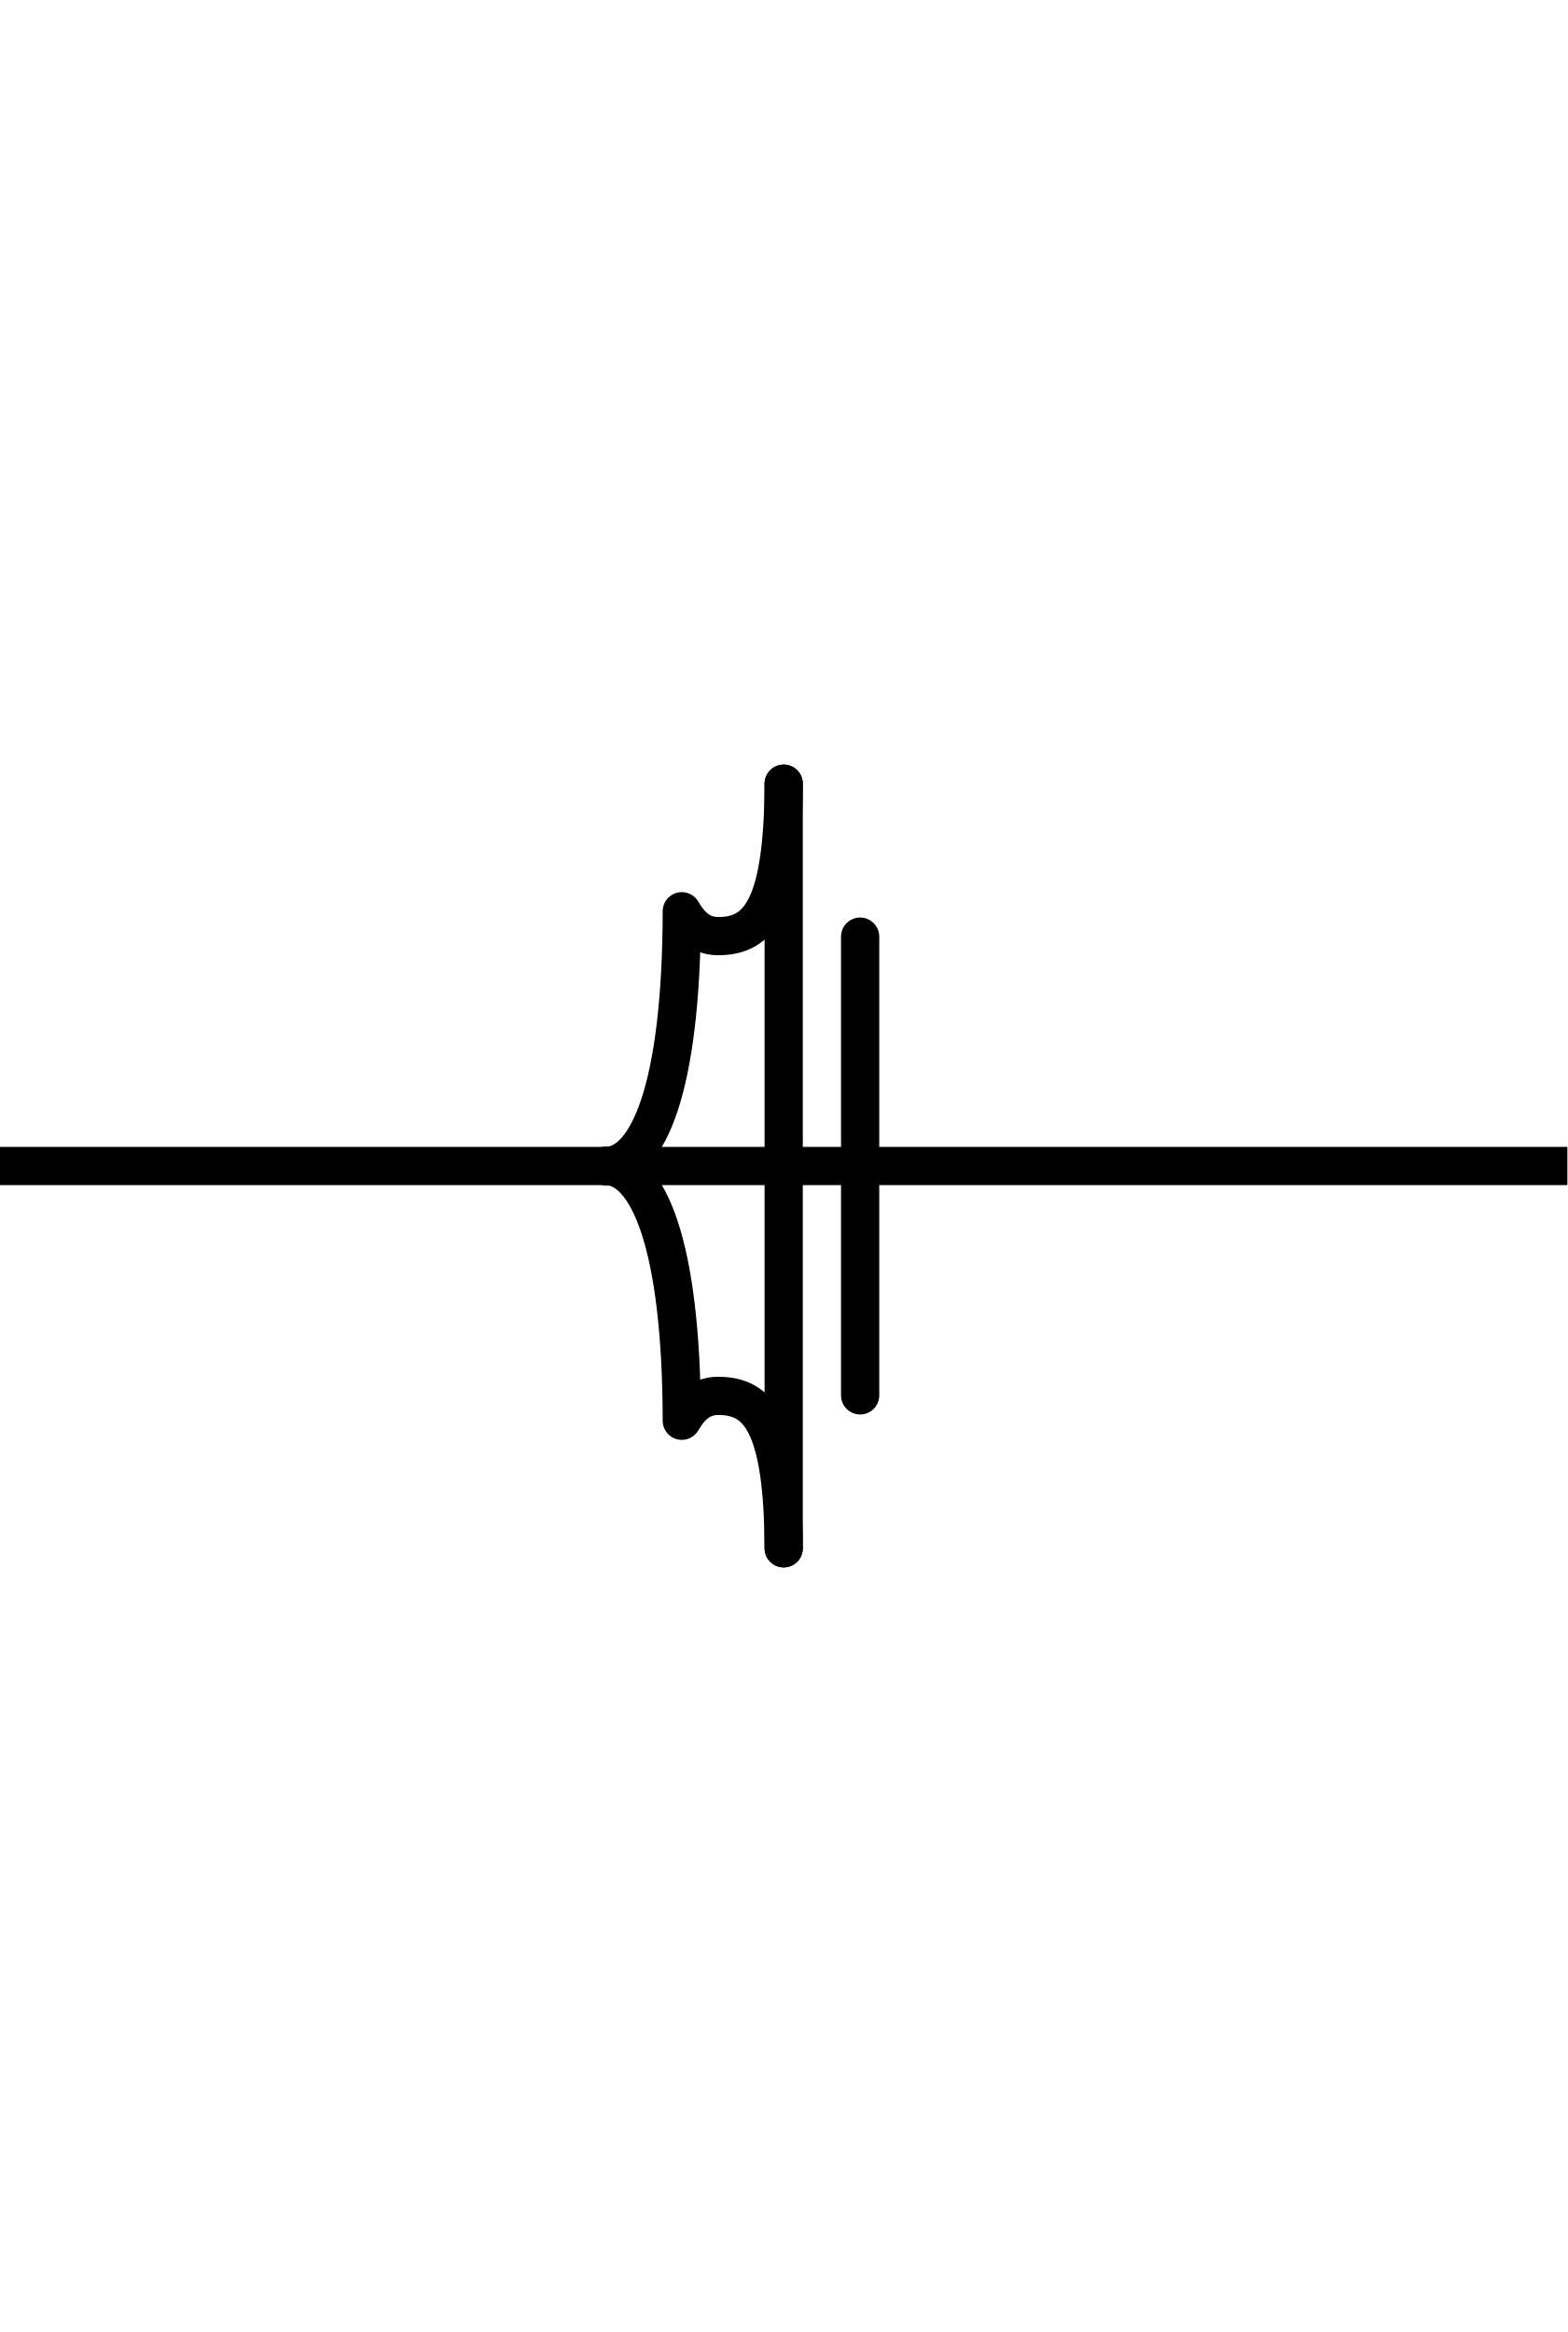
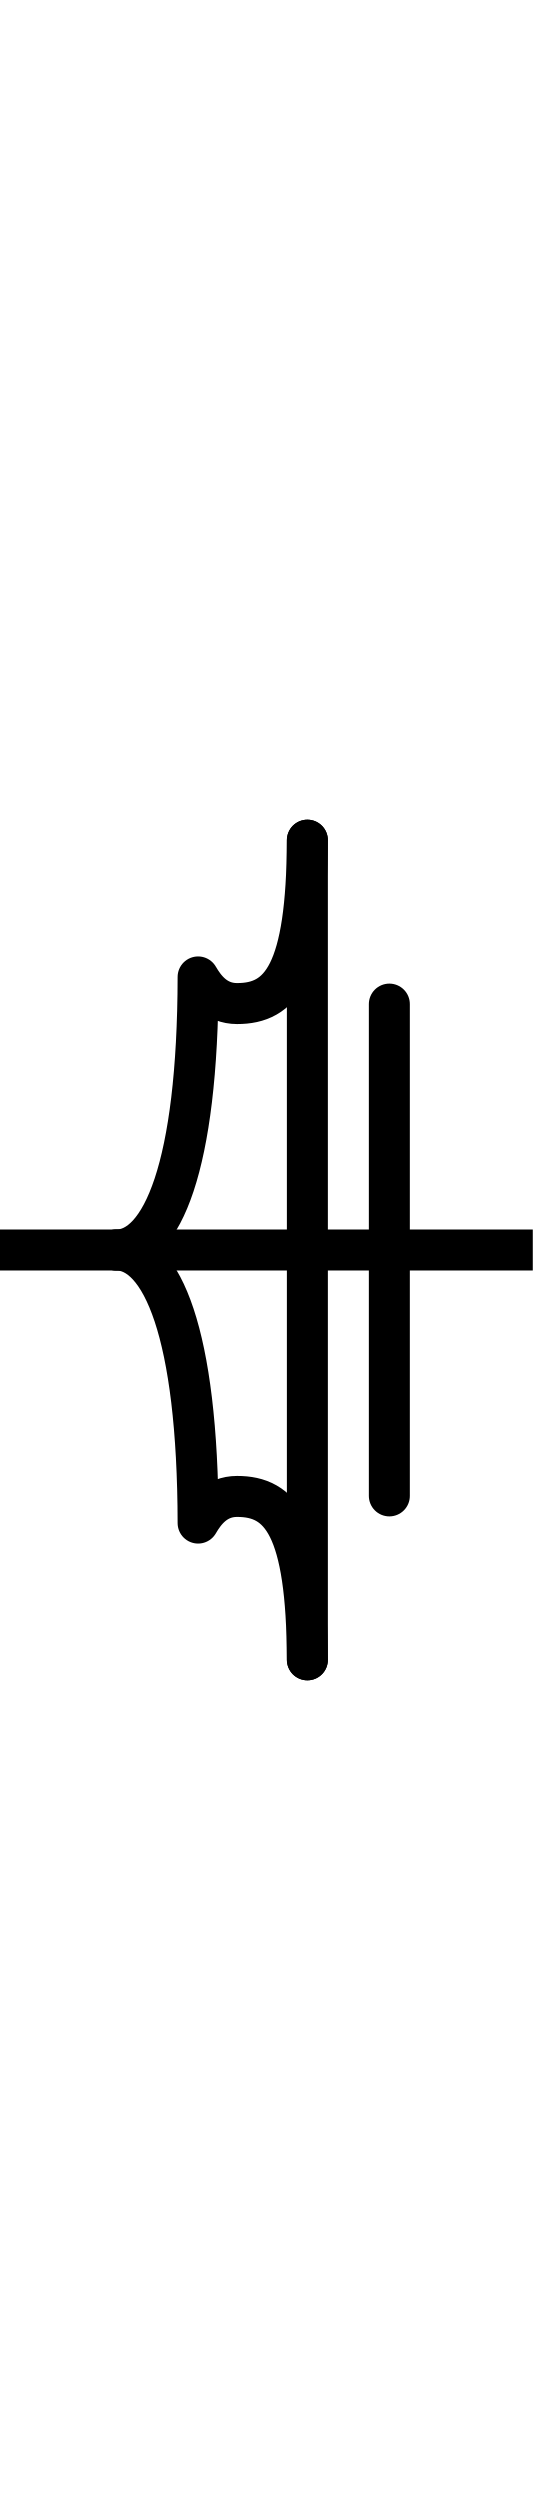
- <svg xmlns="http://www.w3.org/2000/svg" width="41" height="61" viewBox="0 0 41 61" id="svg2" version="1.1">
+ <svg xmlns="http://www.w3.org/2000/svg" version="1.1" id="svg2" viewBox="0 0 13 61" height="61" width="13">
  <defs id="defs4" />
  <g id="layer2">
-     <path id="path4136" d="m 0,30.5 41,0" style="fill:none;fill-rule:evenodd;stroke:#000000;stroke-width:1px;stroke-linecap:butt;stroke-linejoin:miter;stroke-opacity:1" />
-     <path id="path4218" d="m 20.5,20.5 c -0.014,3.257 -0.651,3.988 -1.716,3.987 -0.519,-5.06e-4 -0.788,-0.374 -0.949,-0.651 -0.007,4.64 -0.888,6.667 -1.999,6.663" style="fill:none;fill-rule:evenodd;stroke:#000000;stroke-width:1;stroke-linecap:round;stroke-linejoin:round;stroke-miterlimit:4;stroke-dasharray:none;stroke-opacity:1" />
-     <path style="fill:none;fill-rule:evenodd;stroke:#000000;stroke-width:1;stroke-linecap:round;stroke-linejoin:round;stroke-miterlimit:4;stroke-dasharray:none;stroke-opacity:1" d="m 20.5,40.5 c -0.014,-3.257 -0.651,-3.988 -1.716,-3.987 -0.519,5.06e-4 -0.788,0.374 -0.949,0.651 -0.007,-4.64 -0.888,-6.667 -1.999,-6.663" id="path4887" />
-     <path style="display:inline;fill:none;fill-rule:evenodd;stroke:#000000;stroke-width:1px;stroke-linecap:round;stroke-linejoin:miter;stroke-opacity:1" d="m 20.5,20.5 0,20" id="path4159" />
-     <path id="path4163" d="m 22.5,24.5 0,12" style="display:inline;fill:none;fill-rule:evenodd;stroke:#000000;stroke-width:1px;stroke-linecap:round;stroke-linejoin:miter;stroke-opacity:1" />
+     <path style="fill:none;fill-rule:evenodd;stroke:#000000;stroke-width:1px;stroke-linecap:butt;stroke-linejoin:miter;stroke-opacity:1" d="m 0,30.5 13,0" id="path4136" />
+     <path style="fill:none;fill-rule:evenodd;stroke:#000000;stroke-width:1;stroke-linecap:round;stroke-linejoin:round;stroke-miterlimit:4;stroke-dasharray:none;stroke-opacity:1" d="M 7.5,20.5 C 7.486,23.757 6.849,24.488 5.784,24.487 5.265,24.487 4.995,24.113 4.834,23.837 c -0.007,4.64 -0.888,6.667 -1.999,6.663" id="path4218" />
+     <path id="path4887" d="M 7.5,40.5 C 7.486,37.243 6.849,36.512 5.784,36.513 5.265,36.513 4.995,36.887 4.834,37.163 4.827,32.523 3.946,30.496 2.835,30.5" style="fill:none;fill-rule:evenodd;stroke:#000000;stroke-width:1;stroke-linecap:round;stroke-linejoin:round;stroke-miterlimit:4;stroke-dasharray:none;stroke-opacity:1" />
+     <path id="path4159" d="m 7.5,20.5 0,20" style="display:inline;fill:none;fill-rule:evenodd;stroke:#000000;stroke-width:1px;stroke-linecap:round;stroke-linejoin:miter;stroke-opacity:1" />
+     <path style="display:inline;fill:none;fill-rule:evenodd;stroke:#000000;stroke-width:1px;stroke-linecap:round;stroke-linejoin:miter;stroke-opacity:1" d="m 9.5,24.5 0,12" id="path4163" />
  </g>
</svg>
